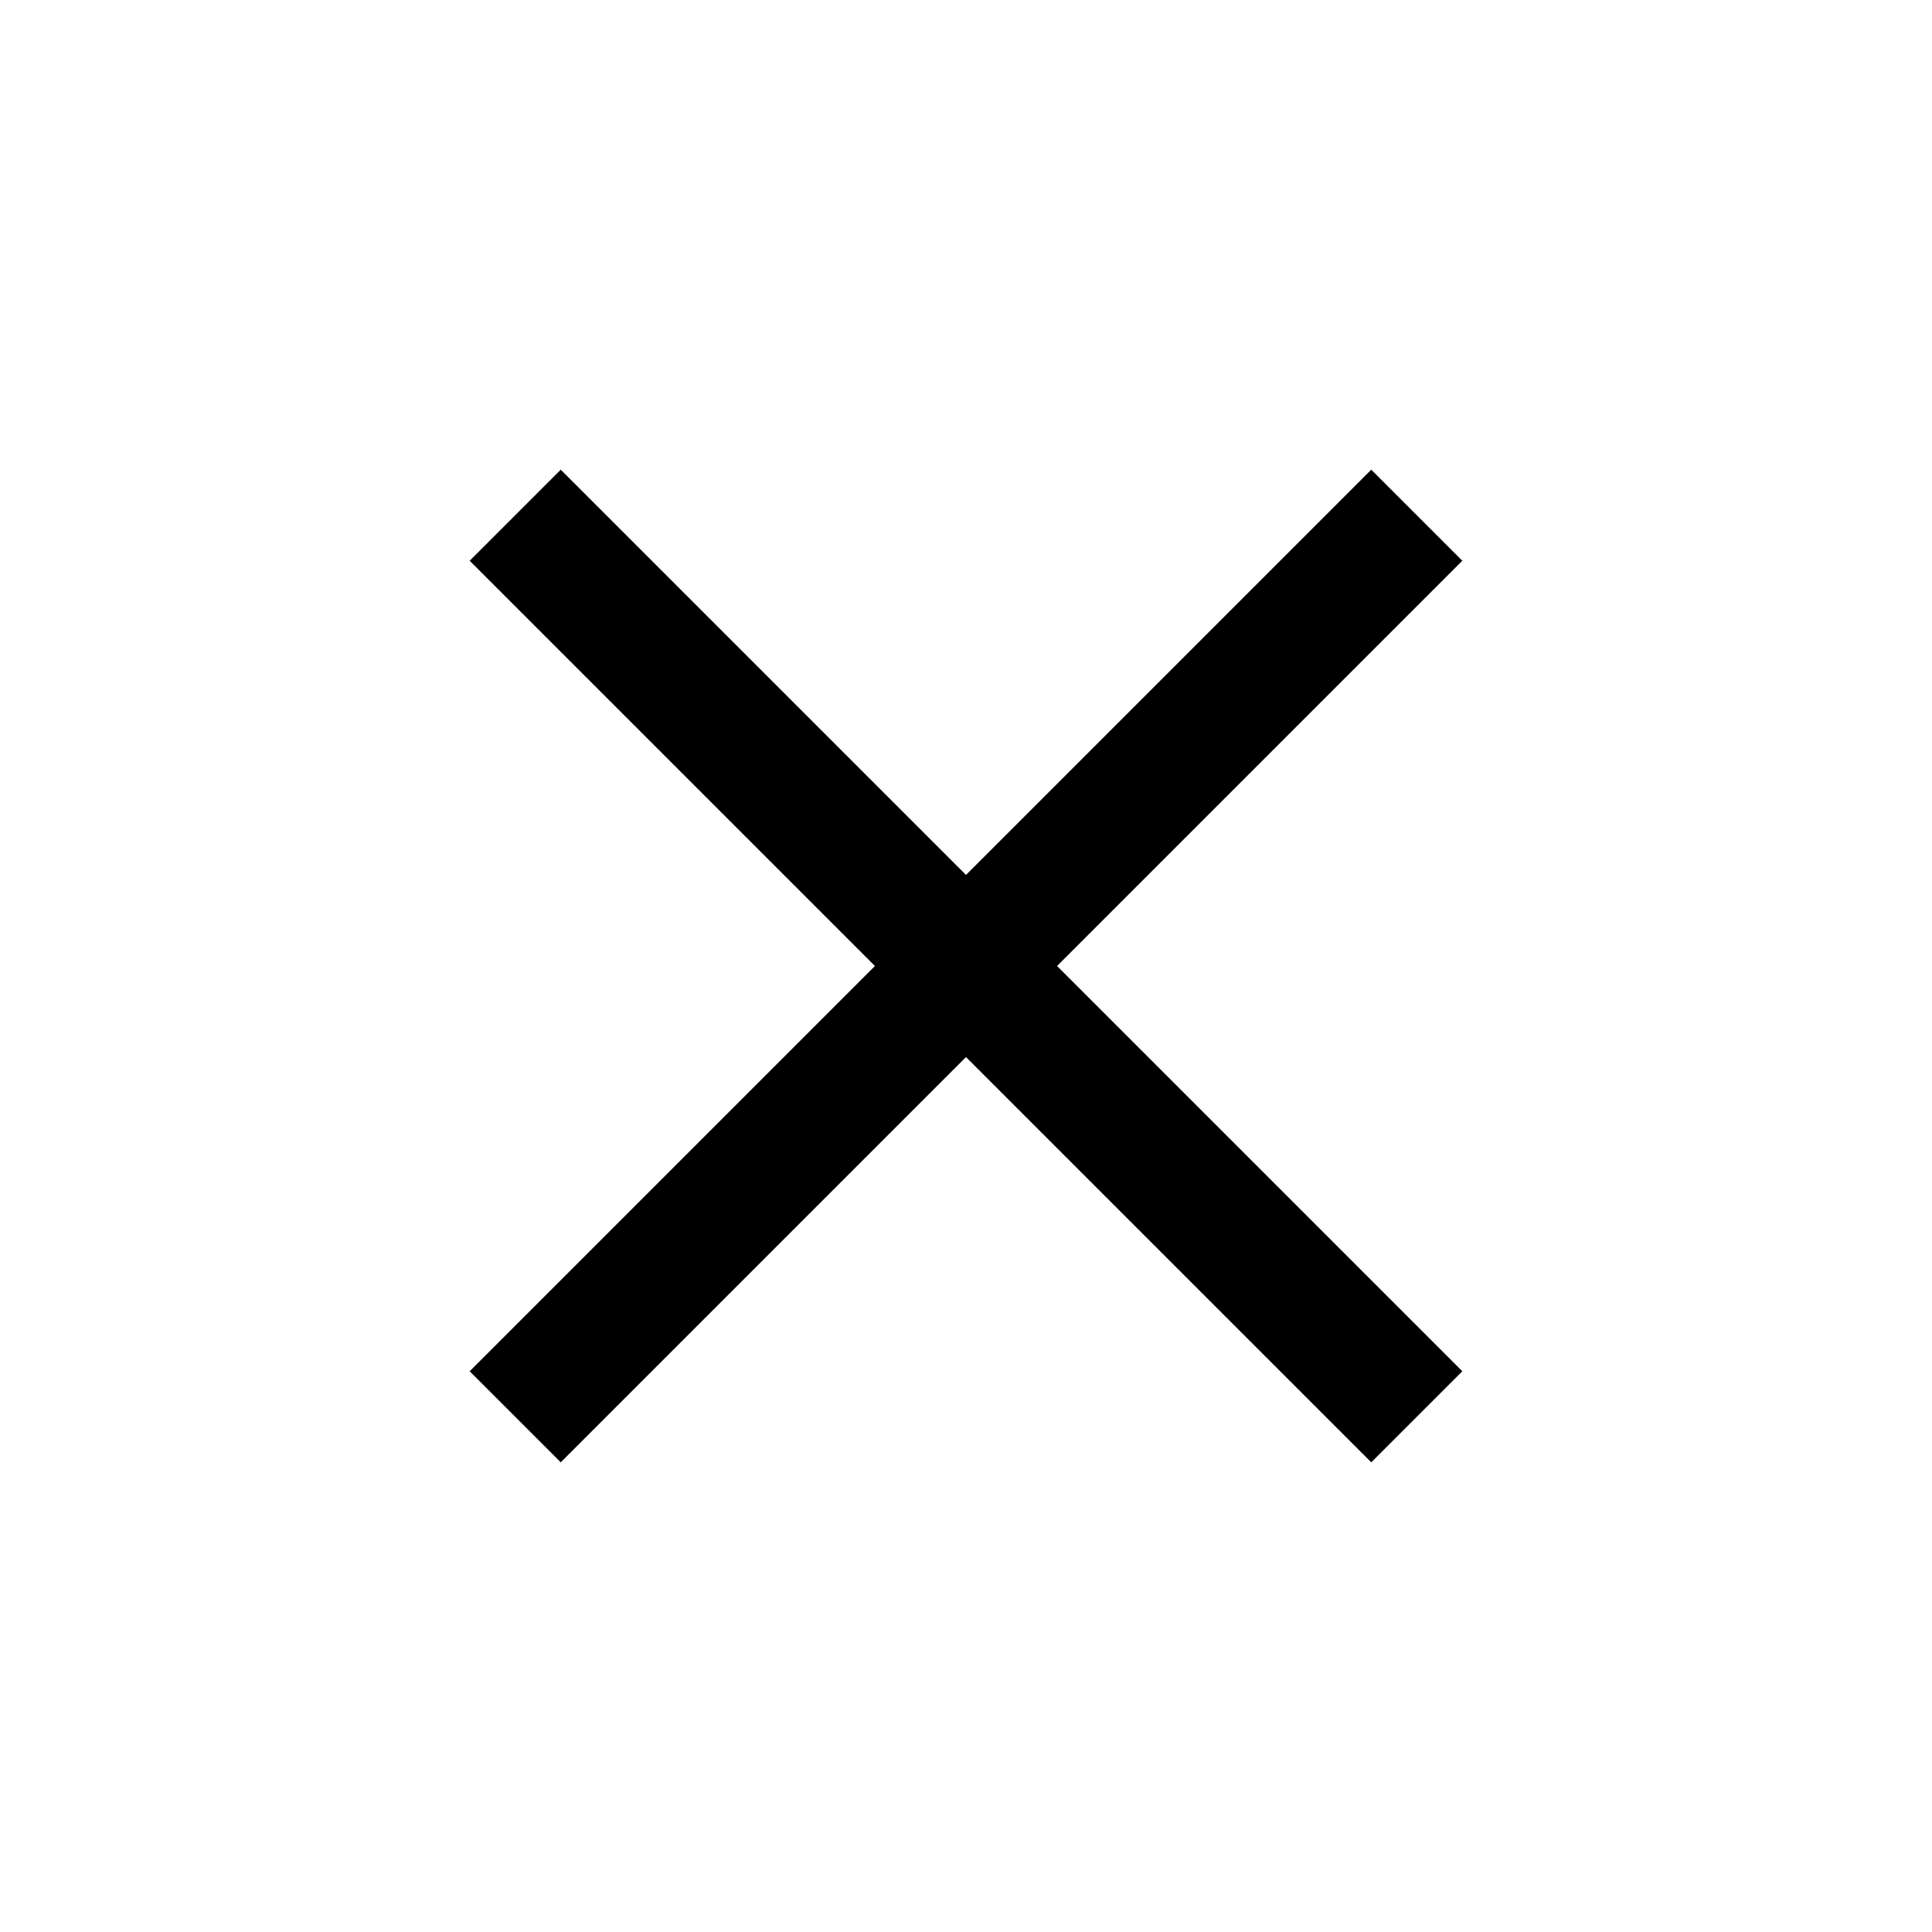
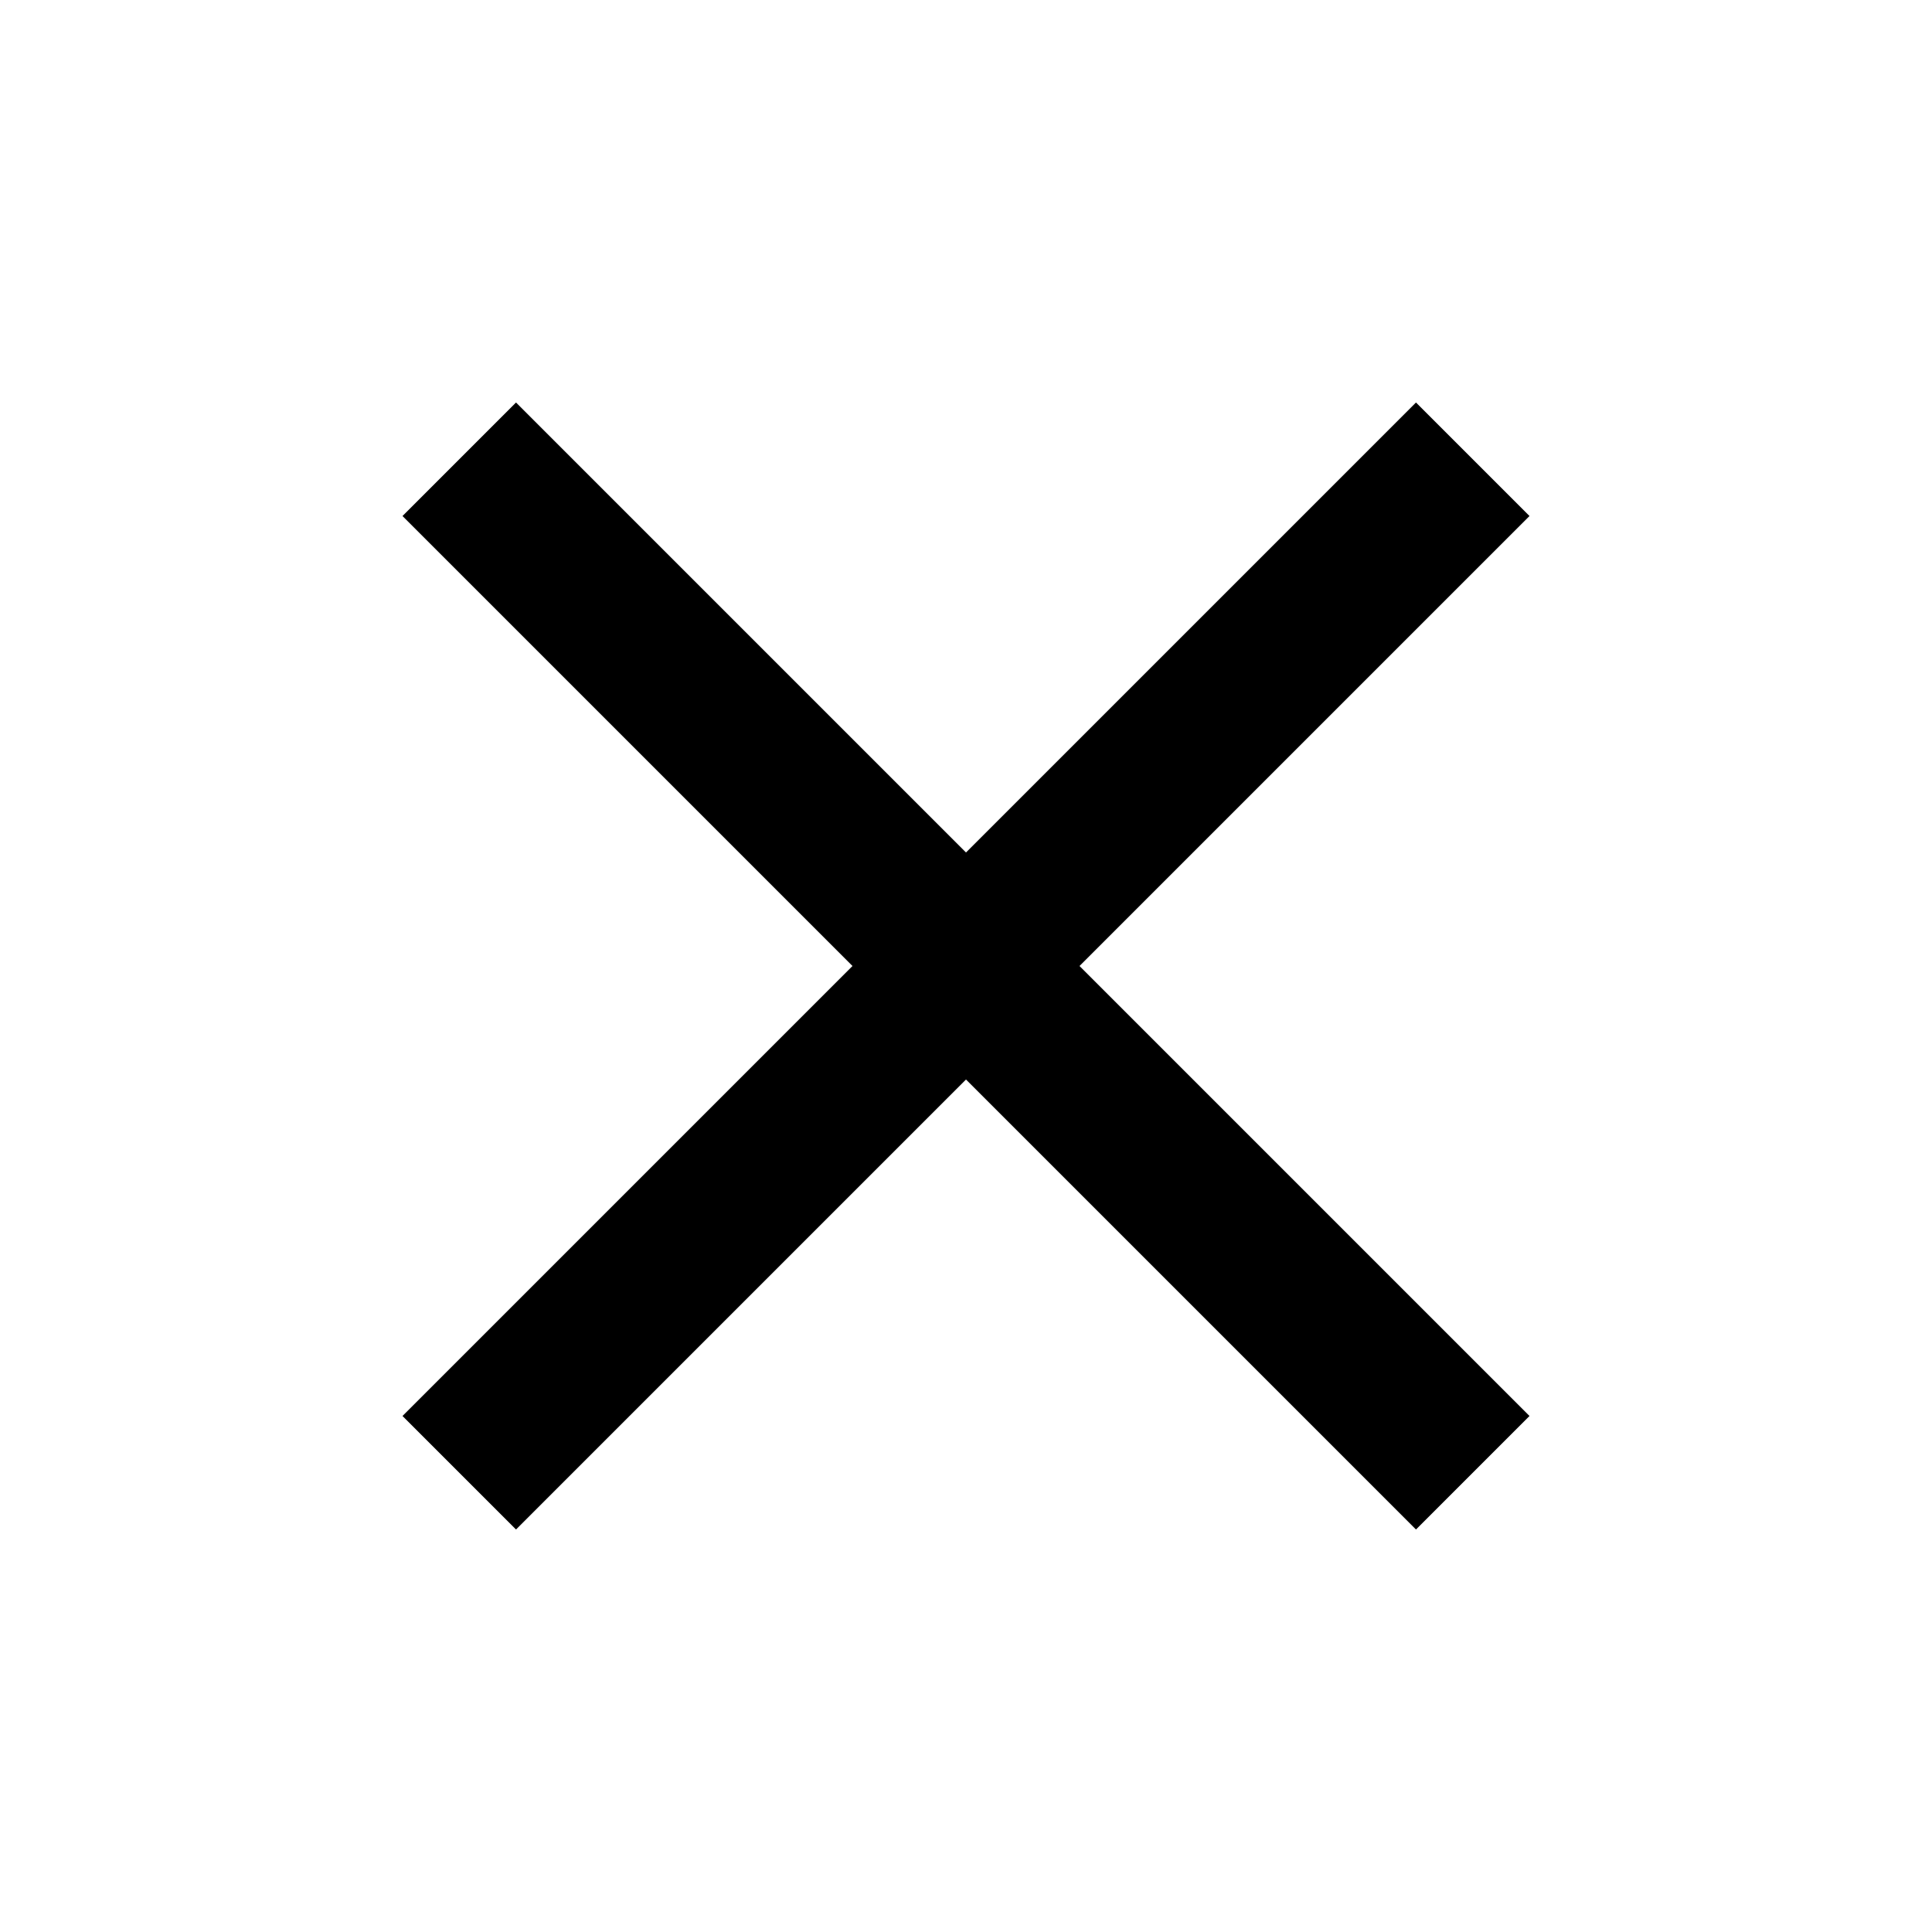
- <svg xmlns="http://www.w3.org/2000/svg" width="30" height="30" viewBox="0 0 30 30" fill="none">
-   <path d="M8 8L22 22" stroke="black" stroke-width="2" />
-   <path d="M8 22L22 8" stroke="black" stroke-width="2" />
+ <svg xmlns="http://www.w3.org/2000/svg" width="24" height="24" viewBox="0 0 24 24">
+   <path d="M19 6.41L17.59 5 12 10.59 6.41 5 5 6.41 10.59 12 5 17.59 6.41 19 12 13.41 17.59 19 19 17.59 13.41 12z" />
+   <path d="M0 0h24v24H0z" fill="none" />
</svg>
